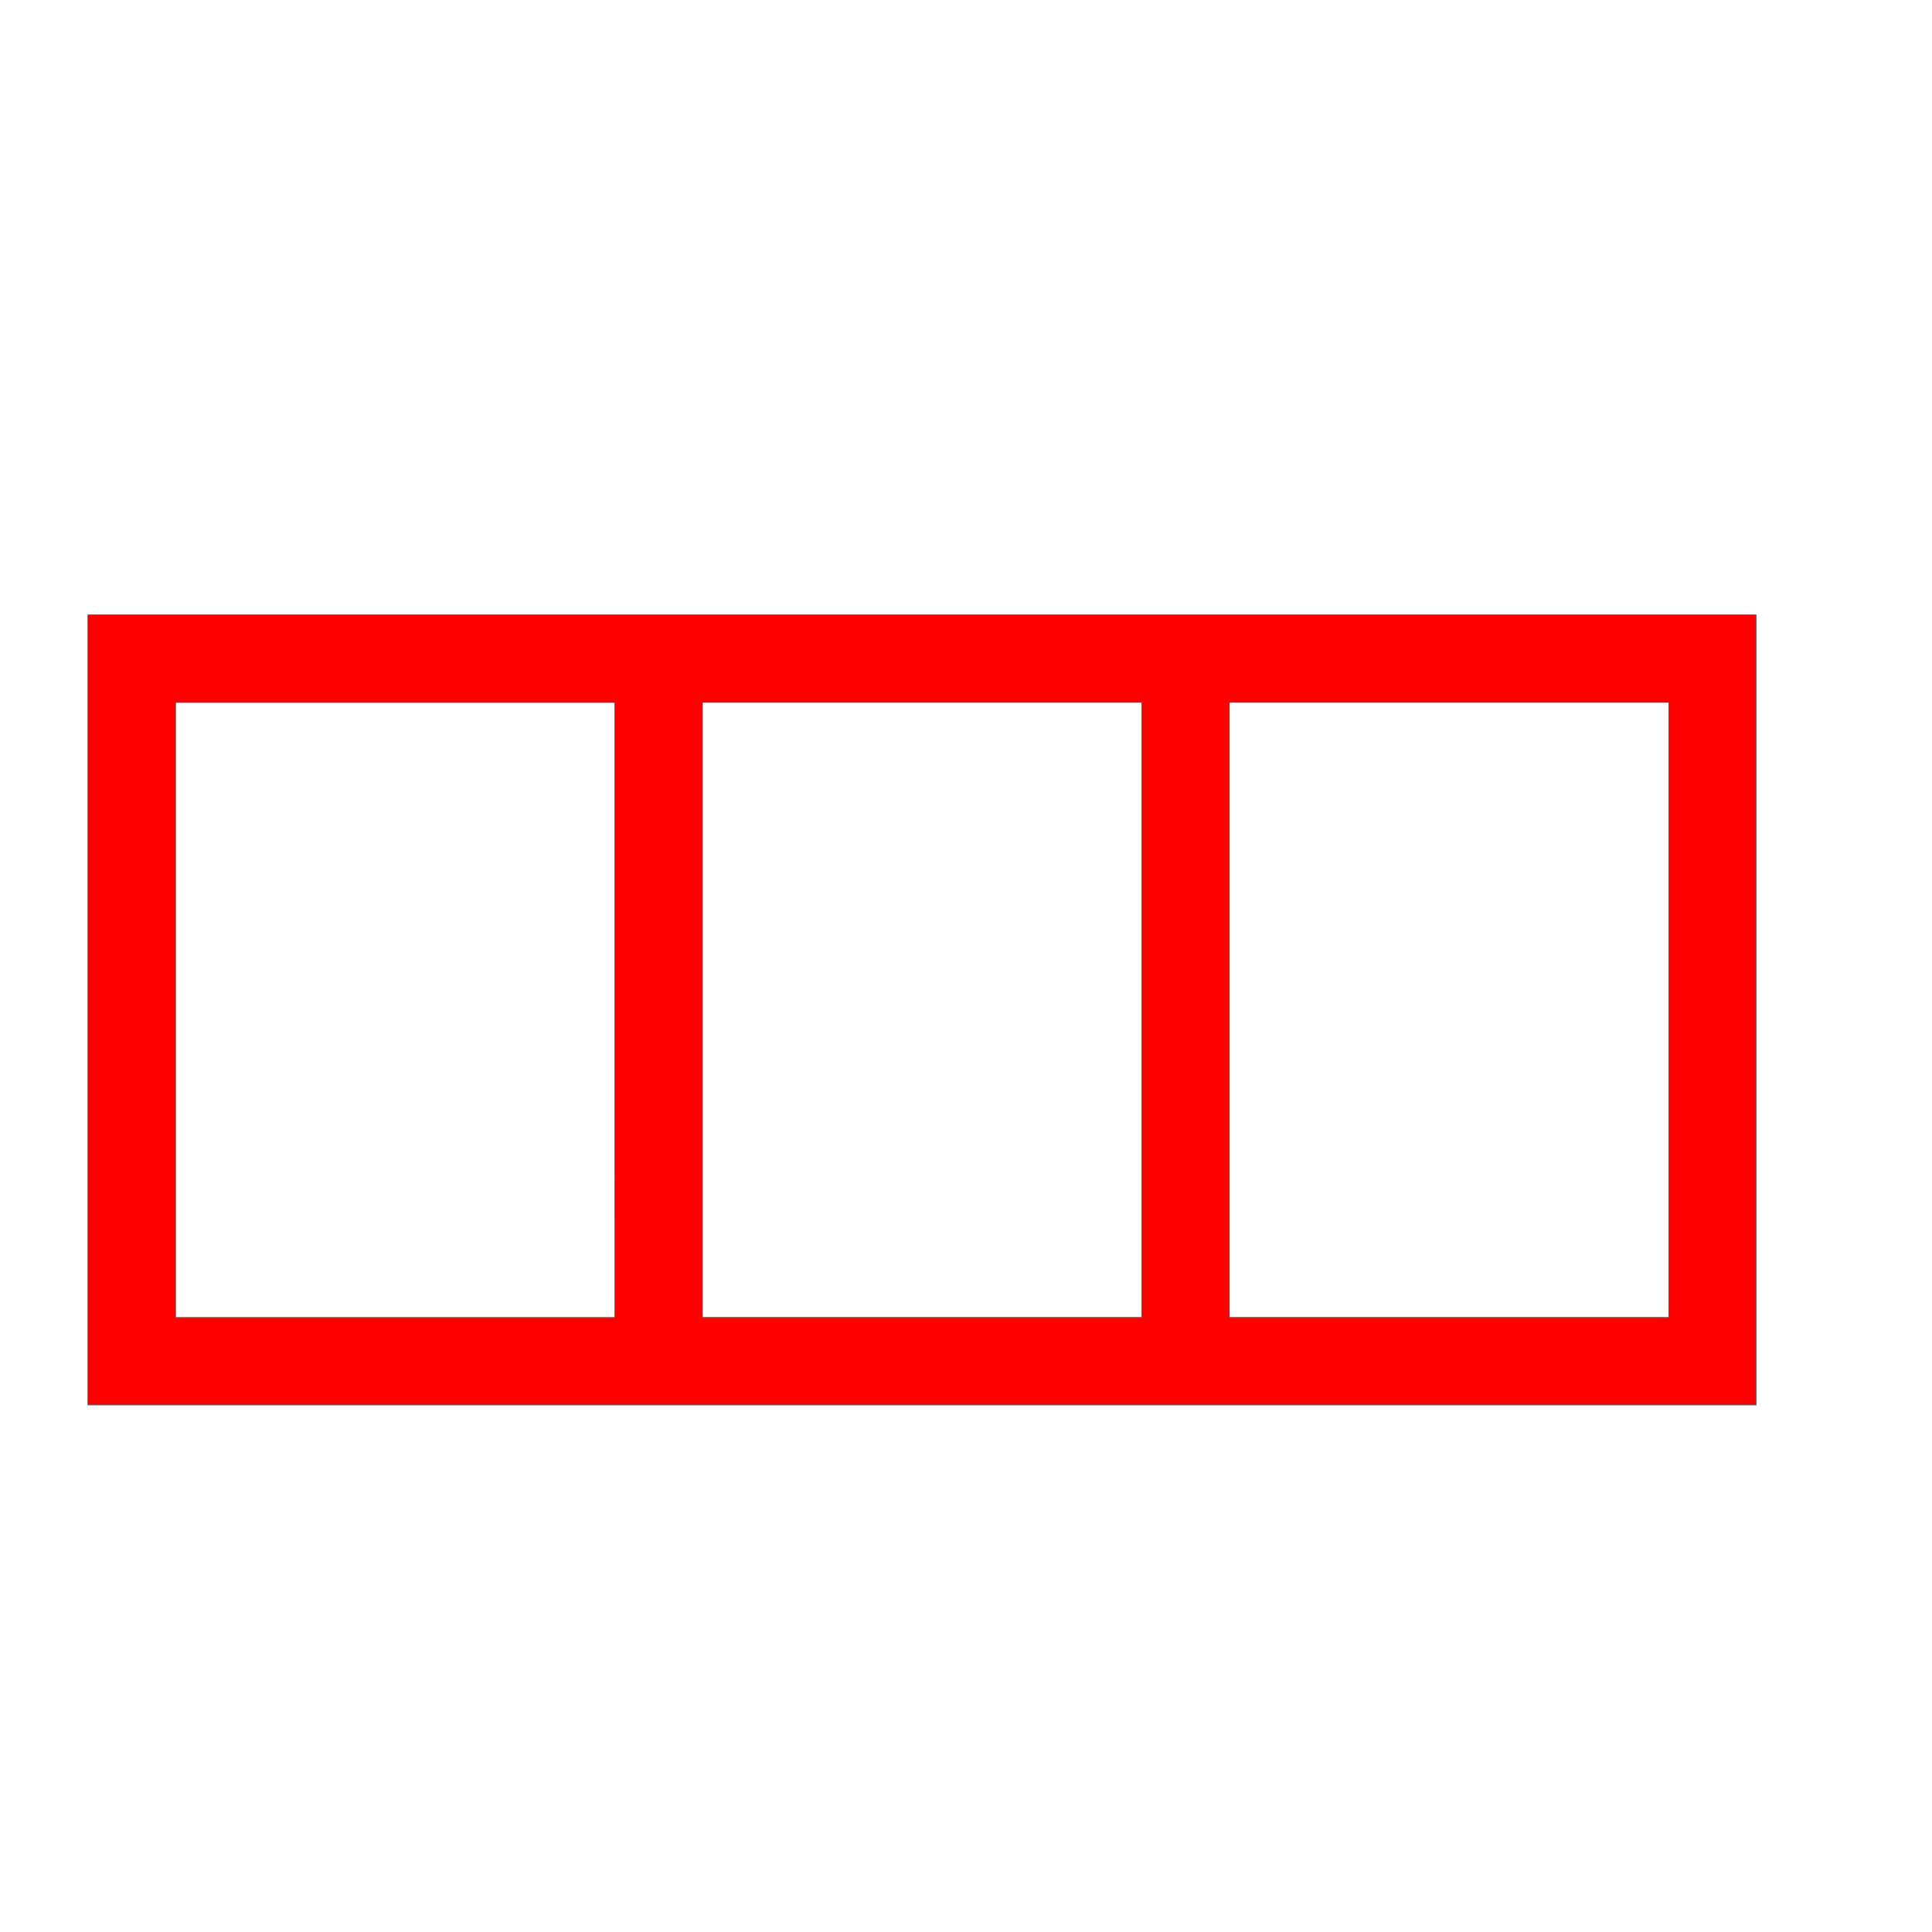
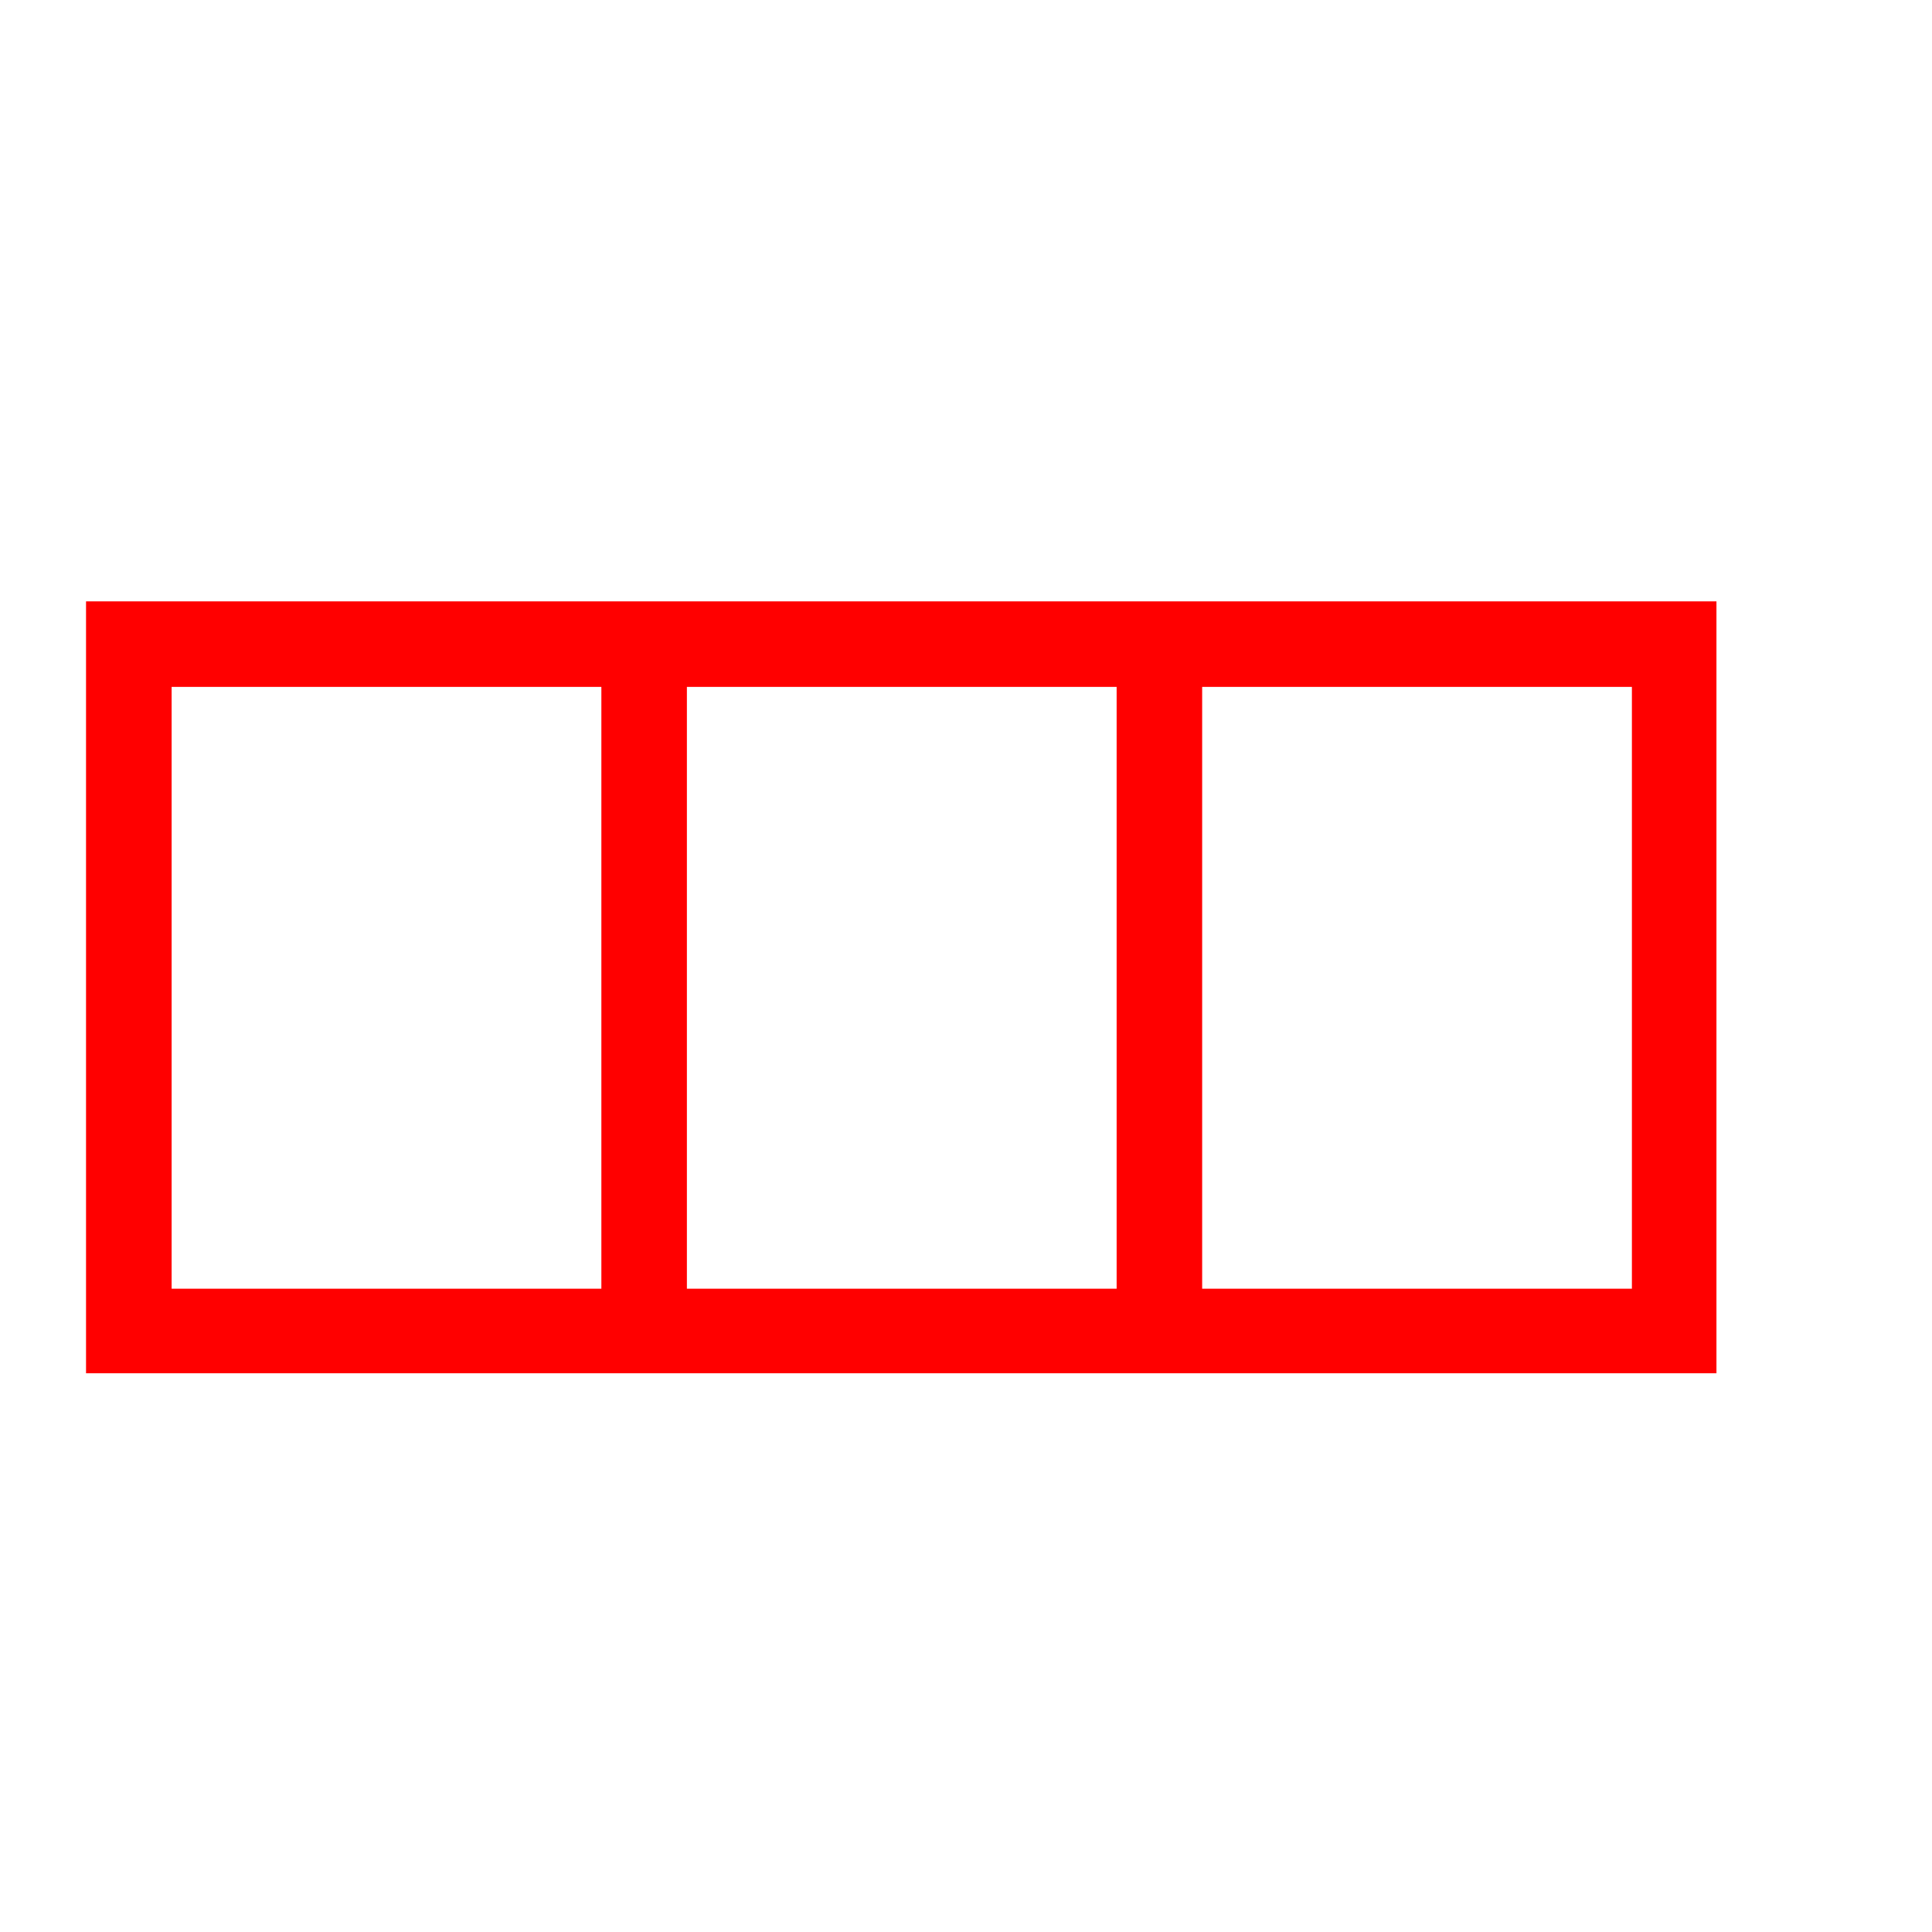
- <svg xmlns="http://www.w3.org/2000/svg" version="1.1" id="svg1751" width="29.333" height="29.333" viewBox="0 0 29.333 29.333">
-   <defs id="defs1755" />
-   <g id="g1757">
-     <g id="g2086">
-       <path style="fill:#d0d0d0;fill-opacity:1;stroke-width:1.333" d="M 1.333,15.333 V 9.333 H 14 26.667 v 6 6 H 14 1.333 Z m 8,0 V 10.667 H 6 2.667 v 4.667 4.667 h 3.333 3.333 z m 8,0 v -4.667 h -3.333 -3.333 v 4.667 4.667 h 3.333 3.333 z m 8,0 v -4.667 h -3.333 -3.333 v 4.667 4.667 h 3.333 3.333 z" id="path2098" />
-       <path style="fill:#b9b9b9;fill-opacity:1;stroke-width:1.333" d="M 1.333,15.333 V 9.333 H 14 26.667 v 6 6 H 14 1.333 Z m 8,0 V 10.667 H 6 2.667 v 4.667 4.667 h 3.333 3.333 z m 8,0 v -4.667 h -3.333 -3.333 v 4.667 4.667 h 3.333 3.333 z m 8,0 v -4.667 h -3.333 -3.333 v 4.667 4.667 h 3.333 3.333 z" id="path2096" />
-       <path style="fill:#a3a3a3;fill-opacity:1;stroke-width:1.333" d="M 1.333,15.333 V 9.333 H 14 26.667 v 6 6 H 14 1.333 Z m 8,0 V 10.667 H 6 2.667 v 4.667 4.667 h 3.333 3.333 z m 8,0 v -4.667 h -3.333 -3.333 v 4.667 4.667 h 3.333 3.333 z m 8,0 v -4.667 h -3.333 -3.333 v 4.667 4.667 h 3.333 3.333 z" id="path2094" />
-       <path style="fill:#8c8c8c;fill-opacity:1;stroke-width:1.333" d="M 1.333,15.333 V 9.333 H 14 26.667 v 6 6 H 14 1.333 Z m 8,0 V 10.667 H 6 2.667 v 4.667 4.667 h 3.333 3.333 z m 8,0 v -4.667 h -3.333 -3.333 v 4.667 4.667 h 3.333 3.333 z m 8,0 v -4.667 h -3.333 -3.333 v 4.667 4.667 h 3.333 3.333 z" id="path2092" />
-       <path style="fill:#767676;fill-opacity:1;stroke-width:1.333" d="M 1.333,15.333 V 9.333 H 14 26.667 v 6 6 H 14 1.333 Z m 8,0 V 10.667 H 6 2.667 v 4.667 4.667 h 3.333 3.333 z m 8,0 v -4.667 h -3.333 -3.333 v 4.667 4.667 h 3.333 3.333 z m 8,0 v -4.667 h -3.333 -3.333 v 4.667 4.667 h 3.333 3.333 z" id="path2090" />
-       <path style="fill:#606060;fill-opacity:1;stroke-width:1.333" d="M 1.333,15.333 V 9.333 H 14 26.667 v 6 6 H 14 1.333 Z m 8,0 V 10.667 H 6 2.667 v 4.667 4.667 h 3.333 3.333 z m 8,0 v -4.667 h -3.333 -3.333 v 4.667 4.667 h 3.333 3.333 z m 8,0 v -4.667 h -3.333 -3.333 v 4.667 4.667 h 3.333 3.333 z" id="path2088" />
-     </g>
-     <path style="fill:#ff0000;stroke-width:0.016" d="M 1.336,15.331 V 9.338 H 13.995 26.653 v 5.993 5.993 H 13.995 1.336 Z m 8.001,0.008 v -4.673 H 6.001 2.665 v 4.673 4.673 H 6.001 9.338 Z m 8.001,0 v -4.673 h -3.337 -3.337 v 4.673 4.673 h 3.337 3.337 z m 8.001,0 v -4.673 h -3.337 -3.337 v 4.673 4.673 h 3.337 3.337 z" id="path2183" />
-   </g>
+ <svg xmlns="http://www.w3.org/2000/svg" width="100%" height="100%" viewBox="0 0 30 30" version="1.1" xml:space="preserve" style="fill-rule:evenodd;clip-rule:evenodd;stroke-linejoin:round;stroke-miterlimit:2;">
+   <path id="path2183" d="M1.336,21.324l0,-11.986l25.317,-0l0,11.986l-25.317,0Zm8.002,-1.313l-0,-9.345l-6.673,-0l-0,9.345l6.673,0Zm8.001,0l0,-9.345l-6.673,-0l-0,9.345l6.673,0Zm8.001,0l0,-9.345l-6.673,-0l0,9.345l6.673,0Z" style="fill:#f00;fill-rule:nonzero;" />
</svg>
